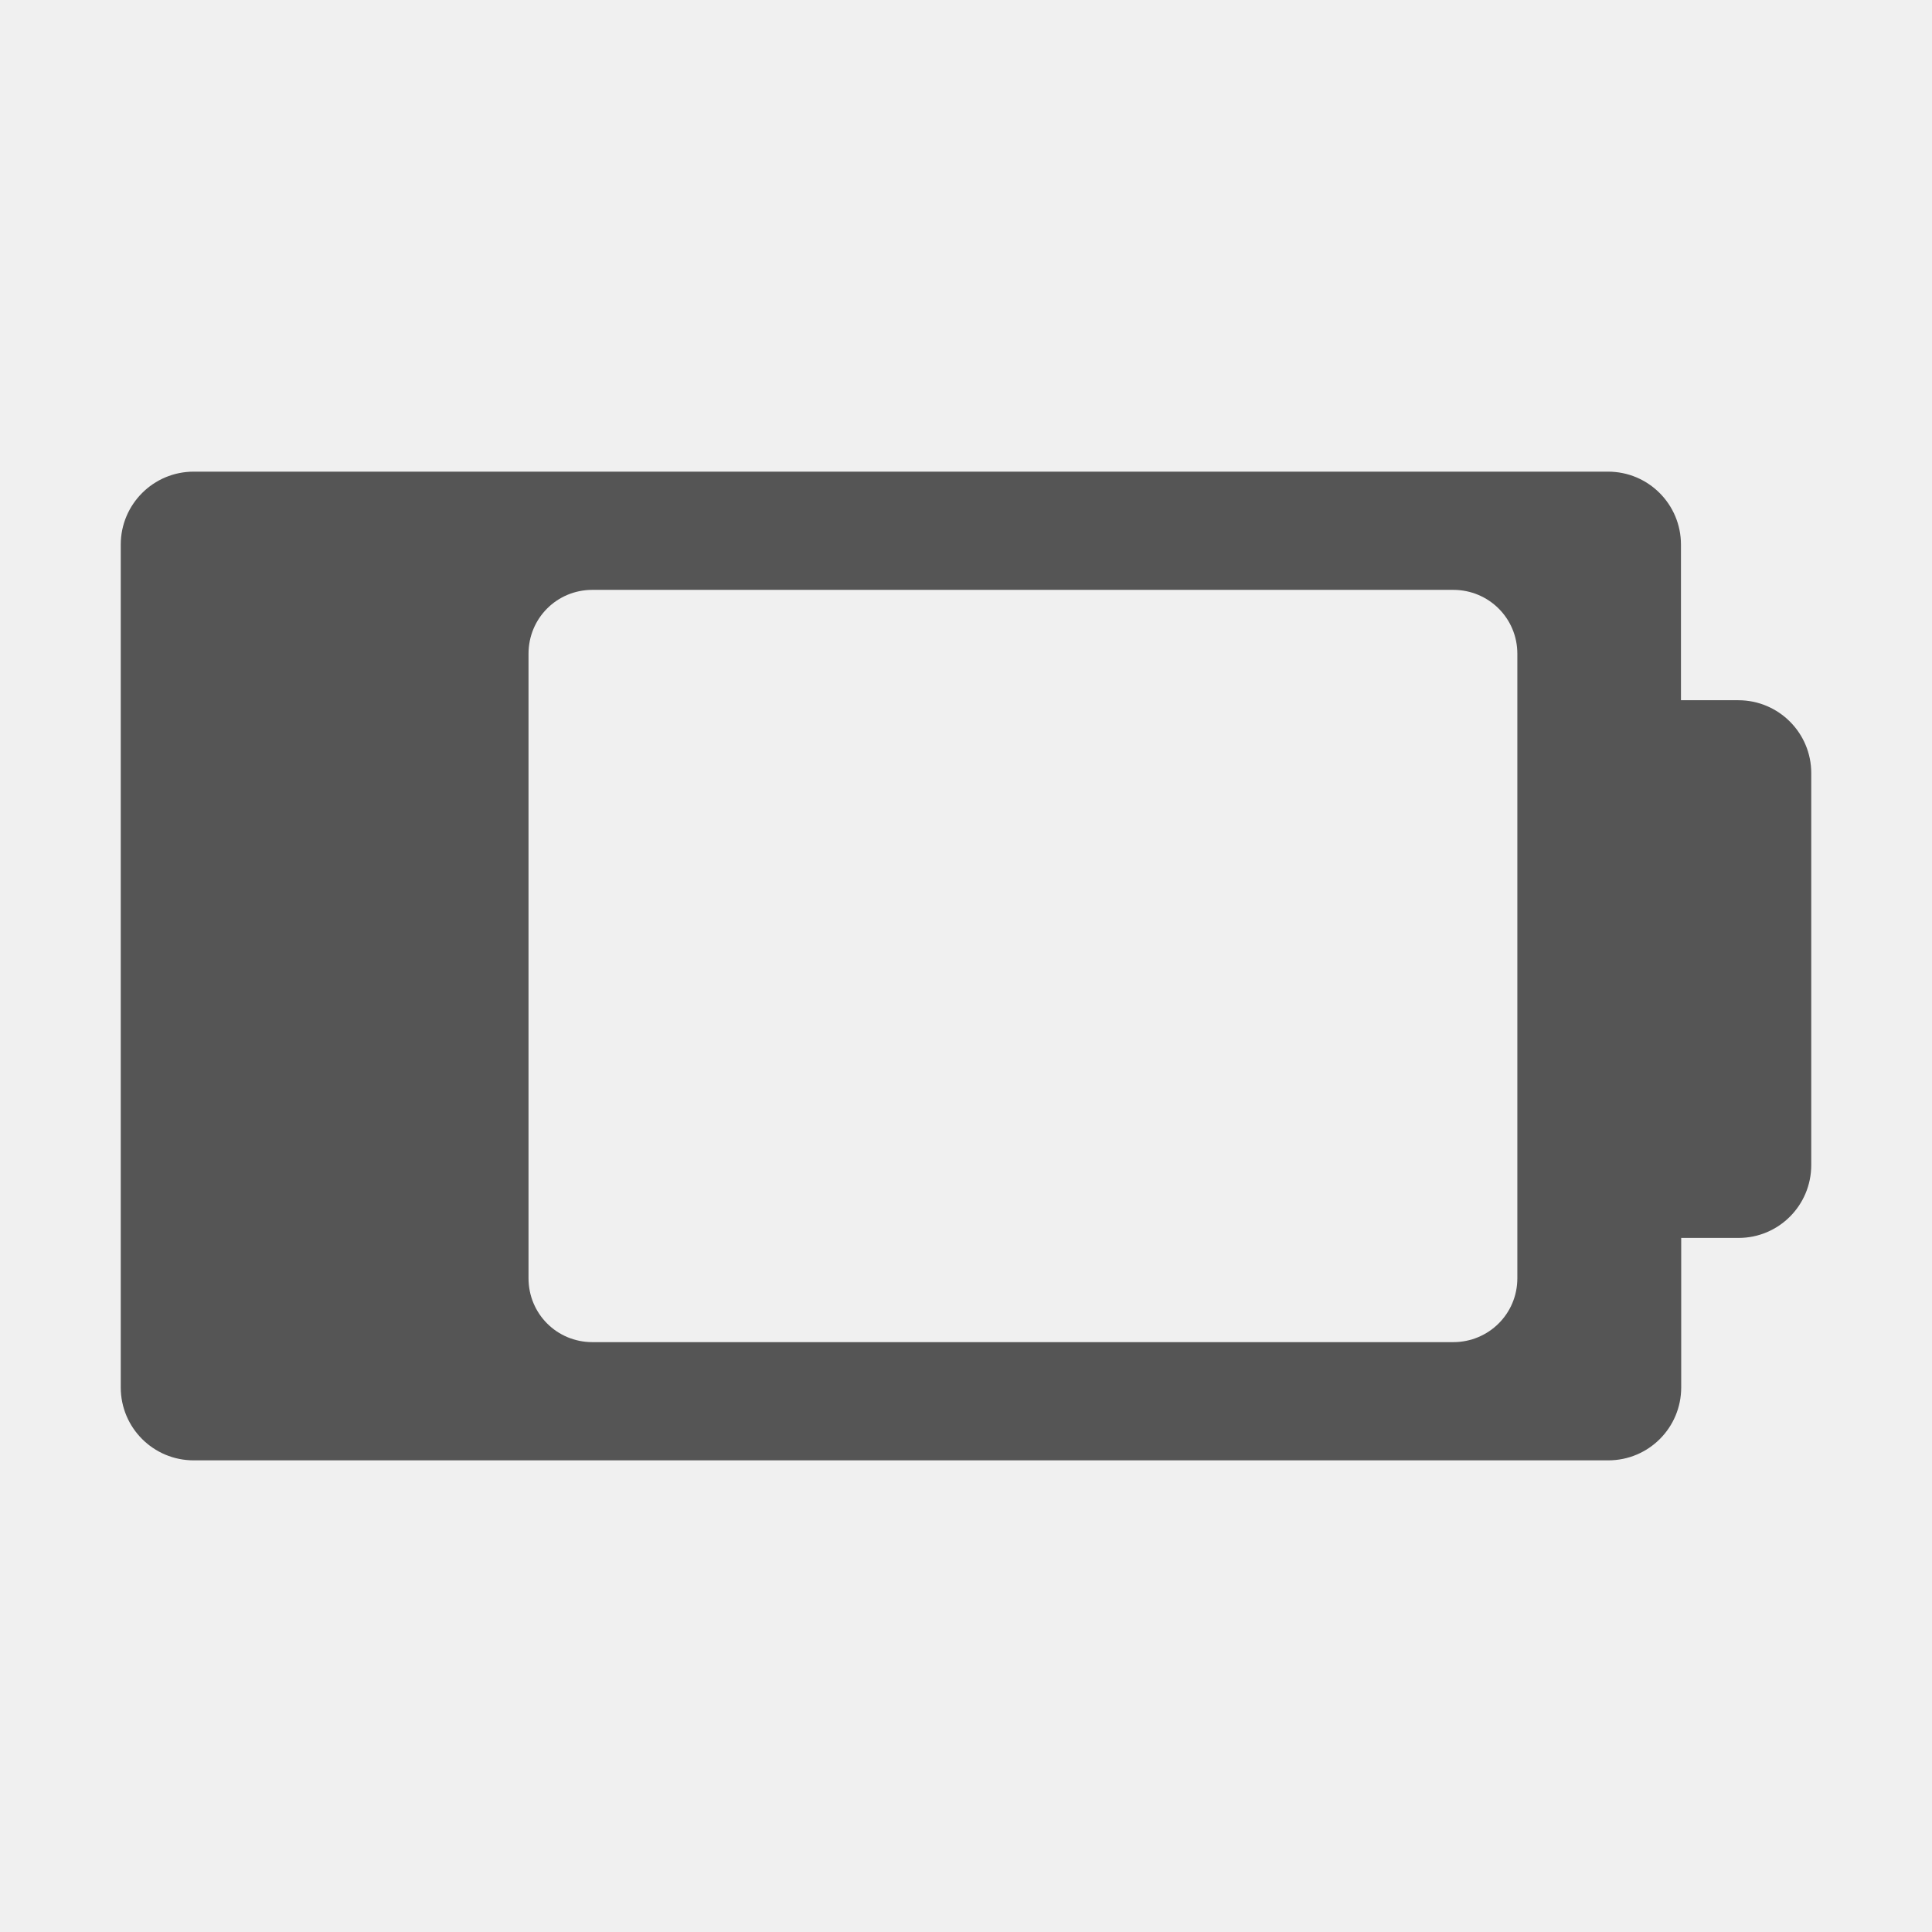
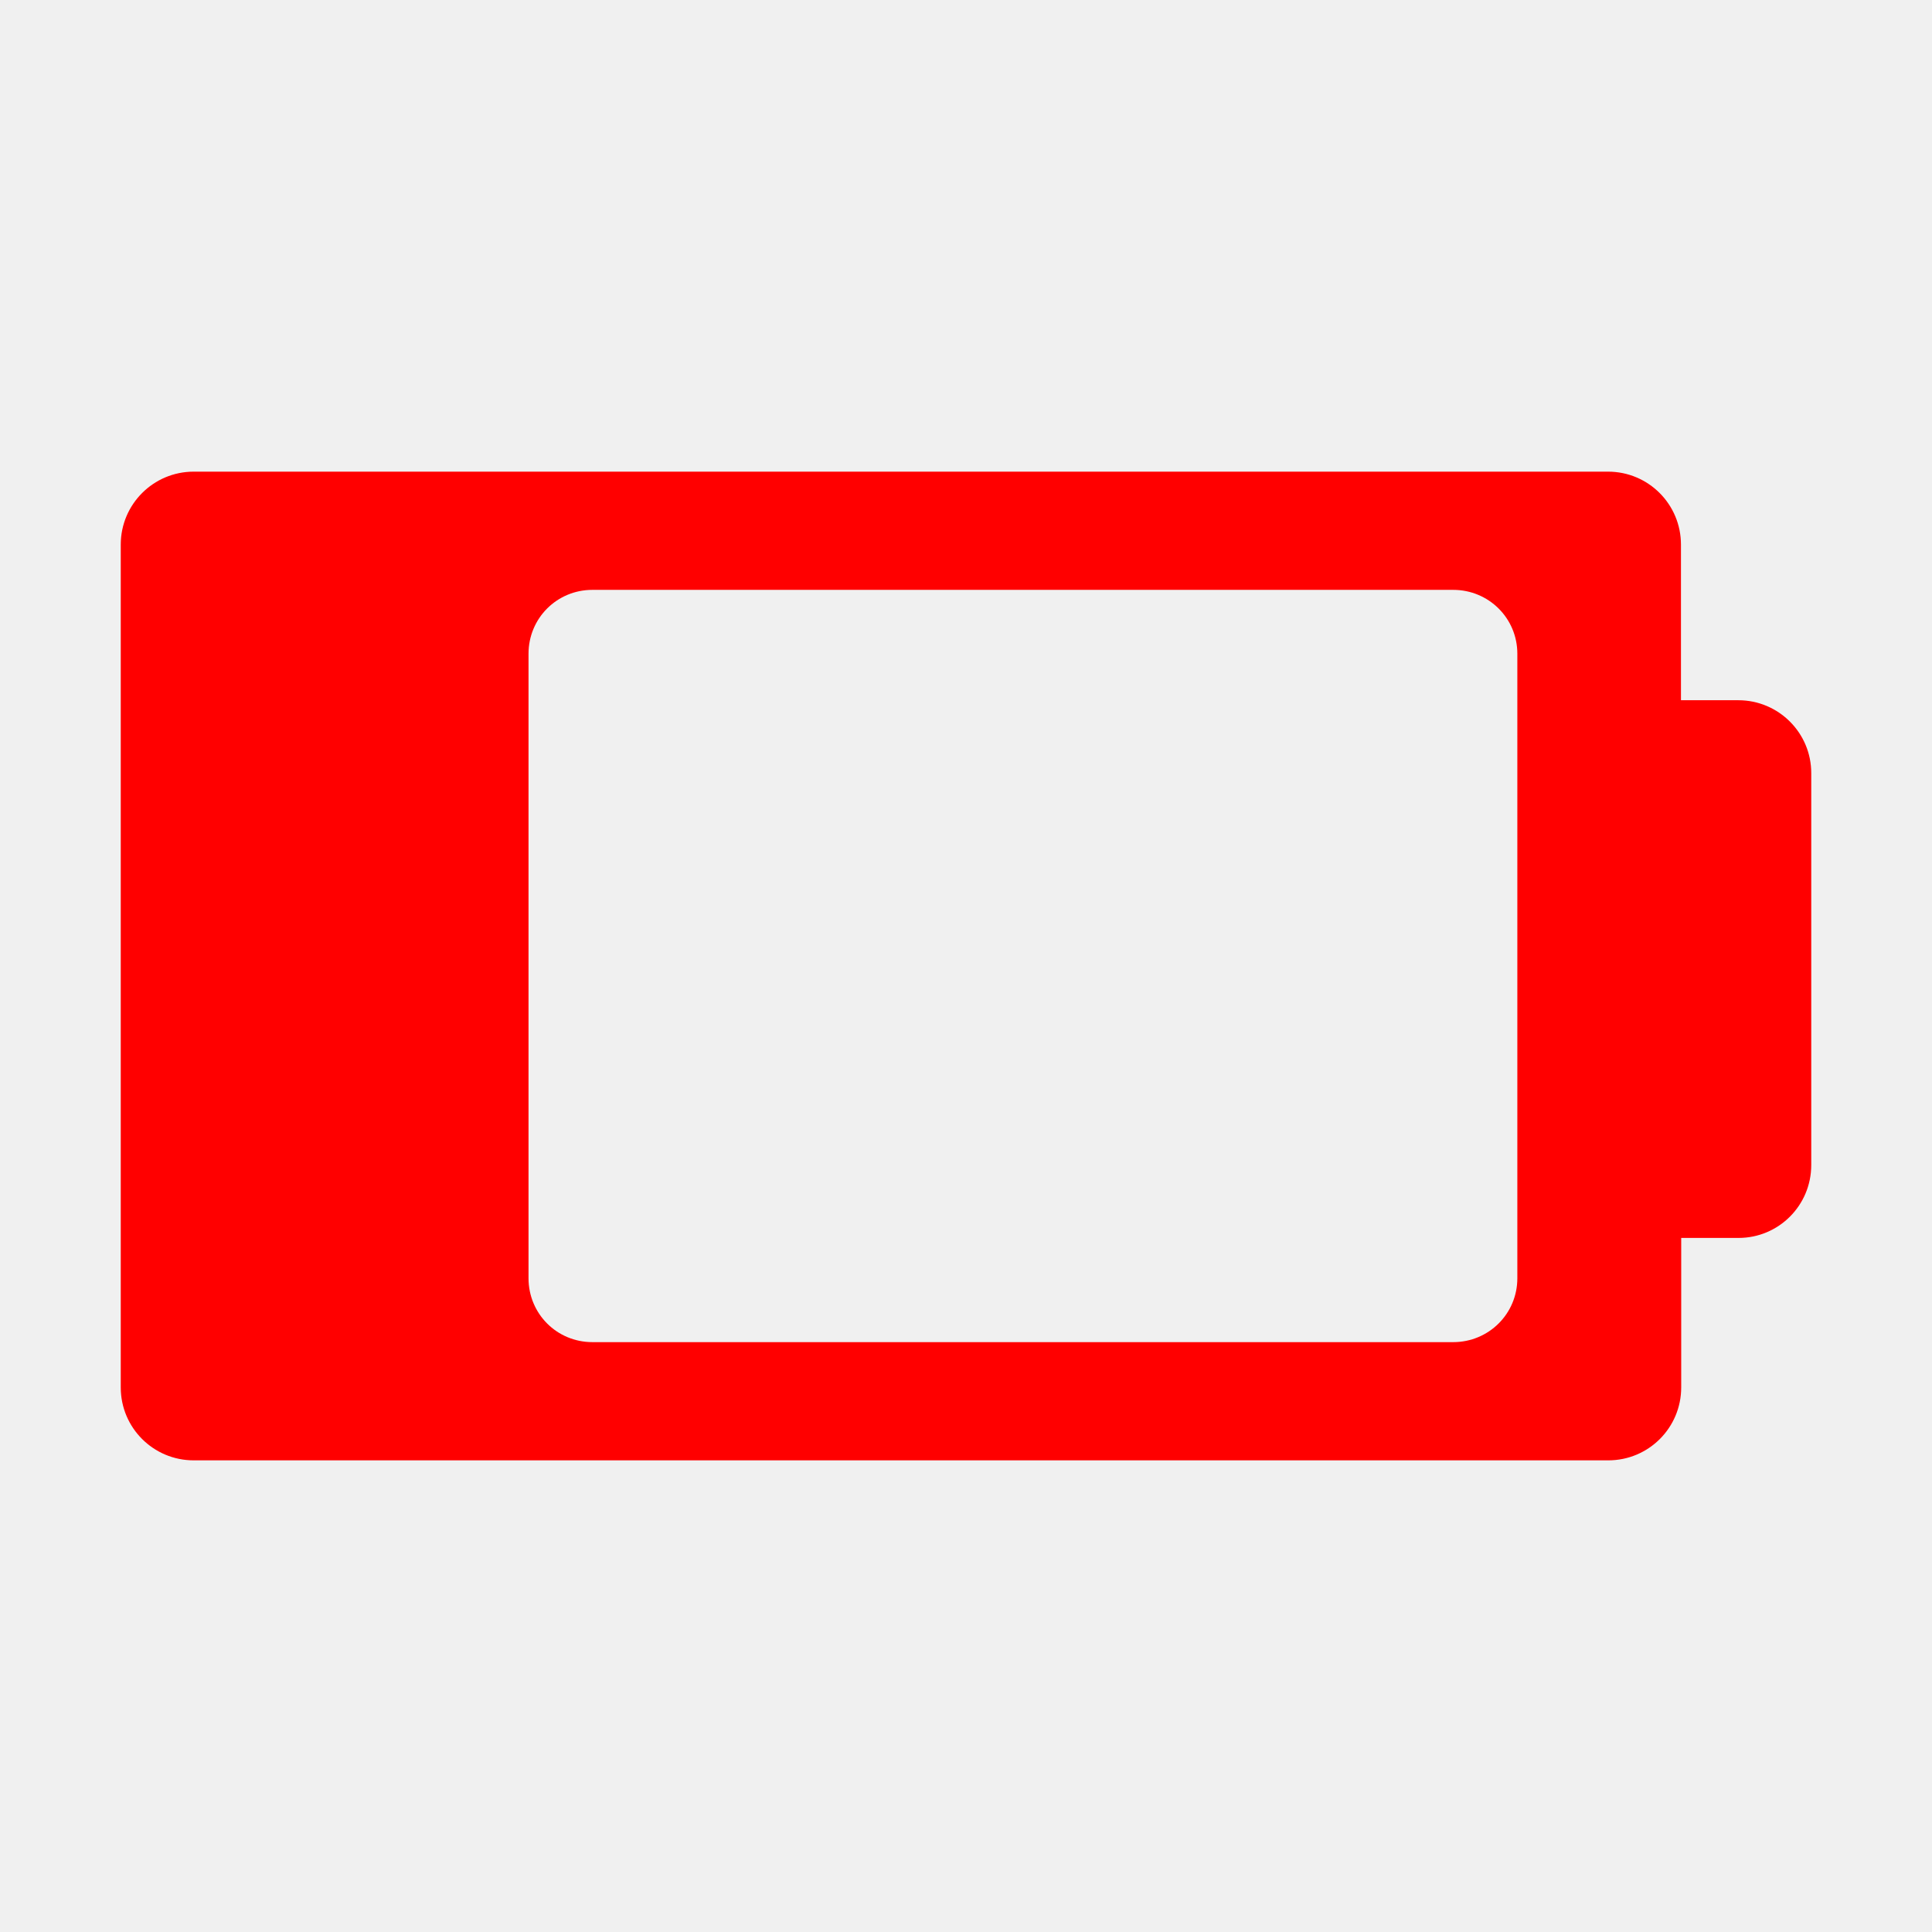
<svg xmlns="http://www.w3.org/2000/svg" id="svg7384" style="enable-background:new" height="16" width="16" version="1.1">
  <defs id="defs7386">
    <filter id="filter7554" style="color-interpolation-filters:sRGB">
      <feBlend id="feBlend7556" in2="BackgroundImage" mode="darken" />
    </filter>
  </defs>
  <g style="fill:#ffffff;fill-opacity:1" id="g4250" transform="matrix(0.5211242,0,0,0.5211242,20.76754,5.34527)">
-     <path style="fill:#555555;fill-opacity:1" d="M 1.604,3.906 C 1.27,3.906 1,4.177 1,4.51 l 0,6.98 c 0,0.334 0.27,0.604 0.604,0.604 l 11.715,0 c 0.334,0 0.604,-0.27 0.604,-0.604 l 0,-1.238 0.475,0 C 14.73,10.252 15,9.983 15,9.648 L 15,6.404 C 15.001,6.07 14.73,5.799 14.396,5.799 l -0.475,0 0,-1.289 c 0,-0.333 -0.269,-0.604 -0.604,-0.604 z m 3.302,0.979 7.129,0 c 0.294,0 0.531,0.235 0.531,0.529 l 0,5.172 c 0,0.294 -0.237,0.529 -0.531,0.529 l -7.129,0 c -0.294,0 -0.529,-0.235 -0.529,-0.529 l 0,-5.172 c 0,-0.294 0.235,-0.529 0.529,-0.529 z" transform="matrix(1.918929,0,0,1.918929,-39.85142,-10.25719)" id="path4288" />
+     <path style="fill:#ff0000;fill-opacity:1" d="M 1.604,3.906 C 1.27,3.906 1,4.177 1,4.51 l 0,6.98 c 0,0.334 0.27,0.604 0.604,0.604 l 11.715,0 c 0.334,0 0.604,-0.27 0.604,-0.604 l 0,-1.238 0.475,0 C 14.73,10.252 15,9.983 15,9.648 L 15,6.404 C 15.001,6.07 14.73,5.799 14.396,5.799 l -0.475,0 0,-1.289 c 0,-0.333 -0.269,-0.604 -0.604,-0.604 z m 3.302,0.979 7.129,0 c 0.294,0 0.531,0.235 0.531,0.529 l 0,5.172 c 0,0.294 -0.237,0.529 -0.531,0.529 l -7.129,0 c -0.294,0 -0.529,-0.235 -0.529,-0.529 l 0,-5.172 c 0,-0.294 0.235,-0.529 0.529,-0.529 z" transform="matrix(1.918929,0,0,1.918929,-39.85142,-10.25719)" id="path4288" />
    <g style="fill:#ffffff;fill-opacity:1" transform="matrix(0.02205965,0,0,0.02205965,-29.9,-0.3914914)" id="g3-9">
      <g style="fill:#ffffff;fill-opacity:1" id="g5-4" />
    </g>
  </g>
</svg>
